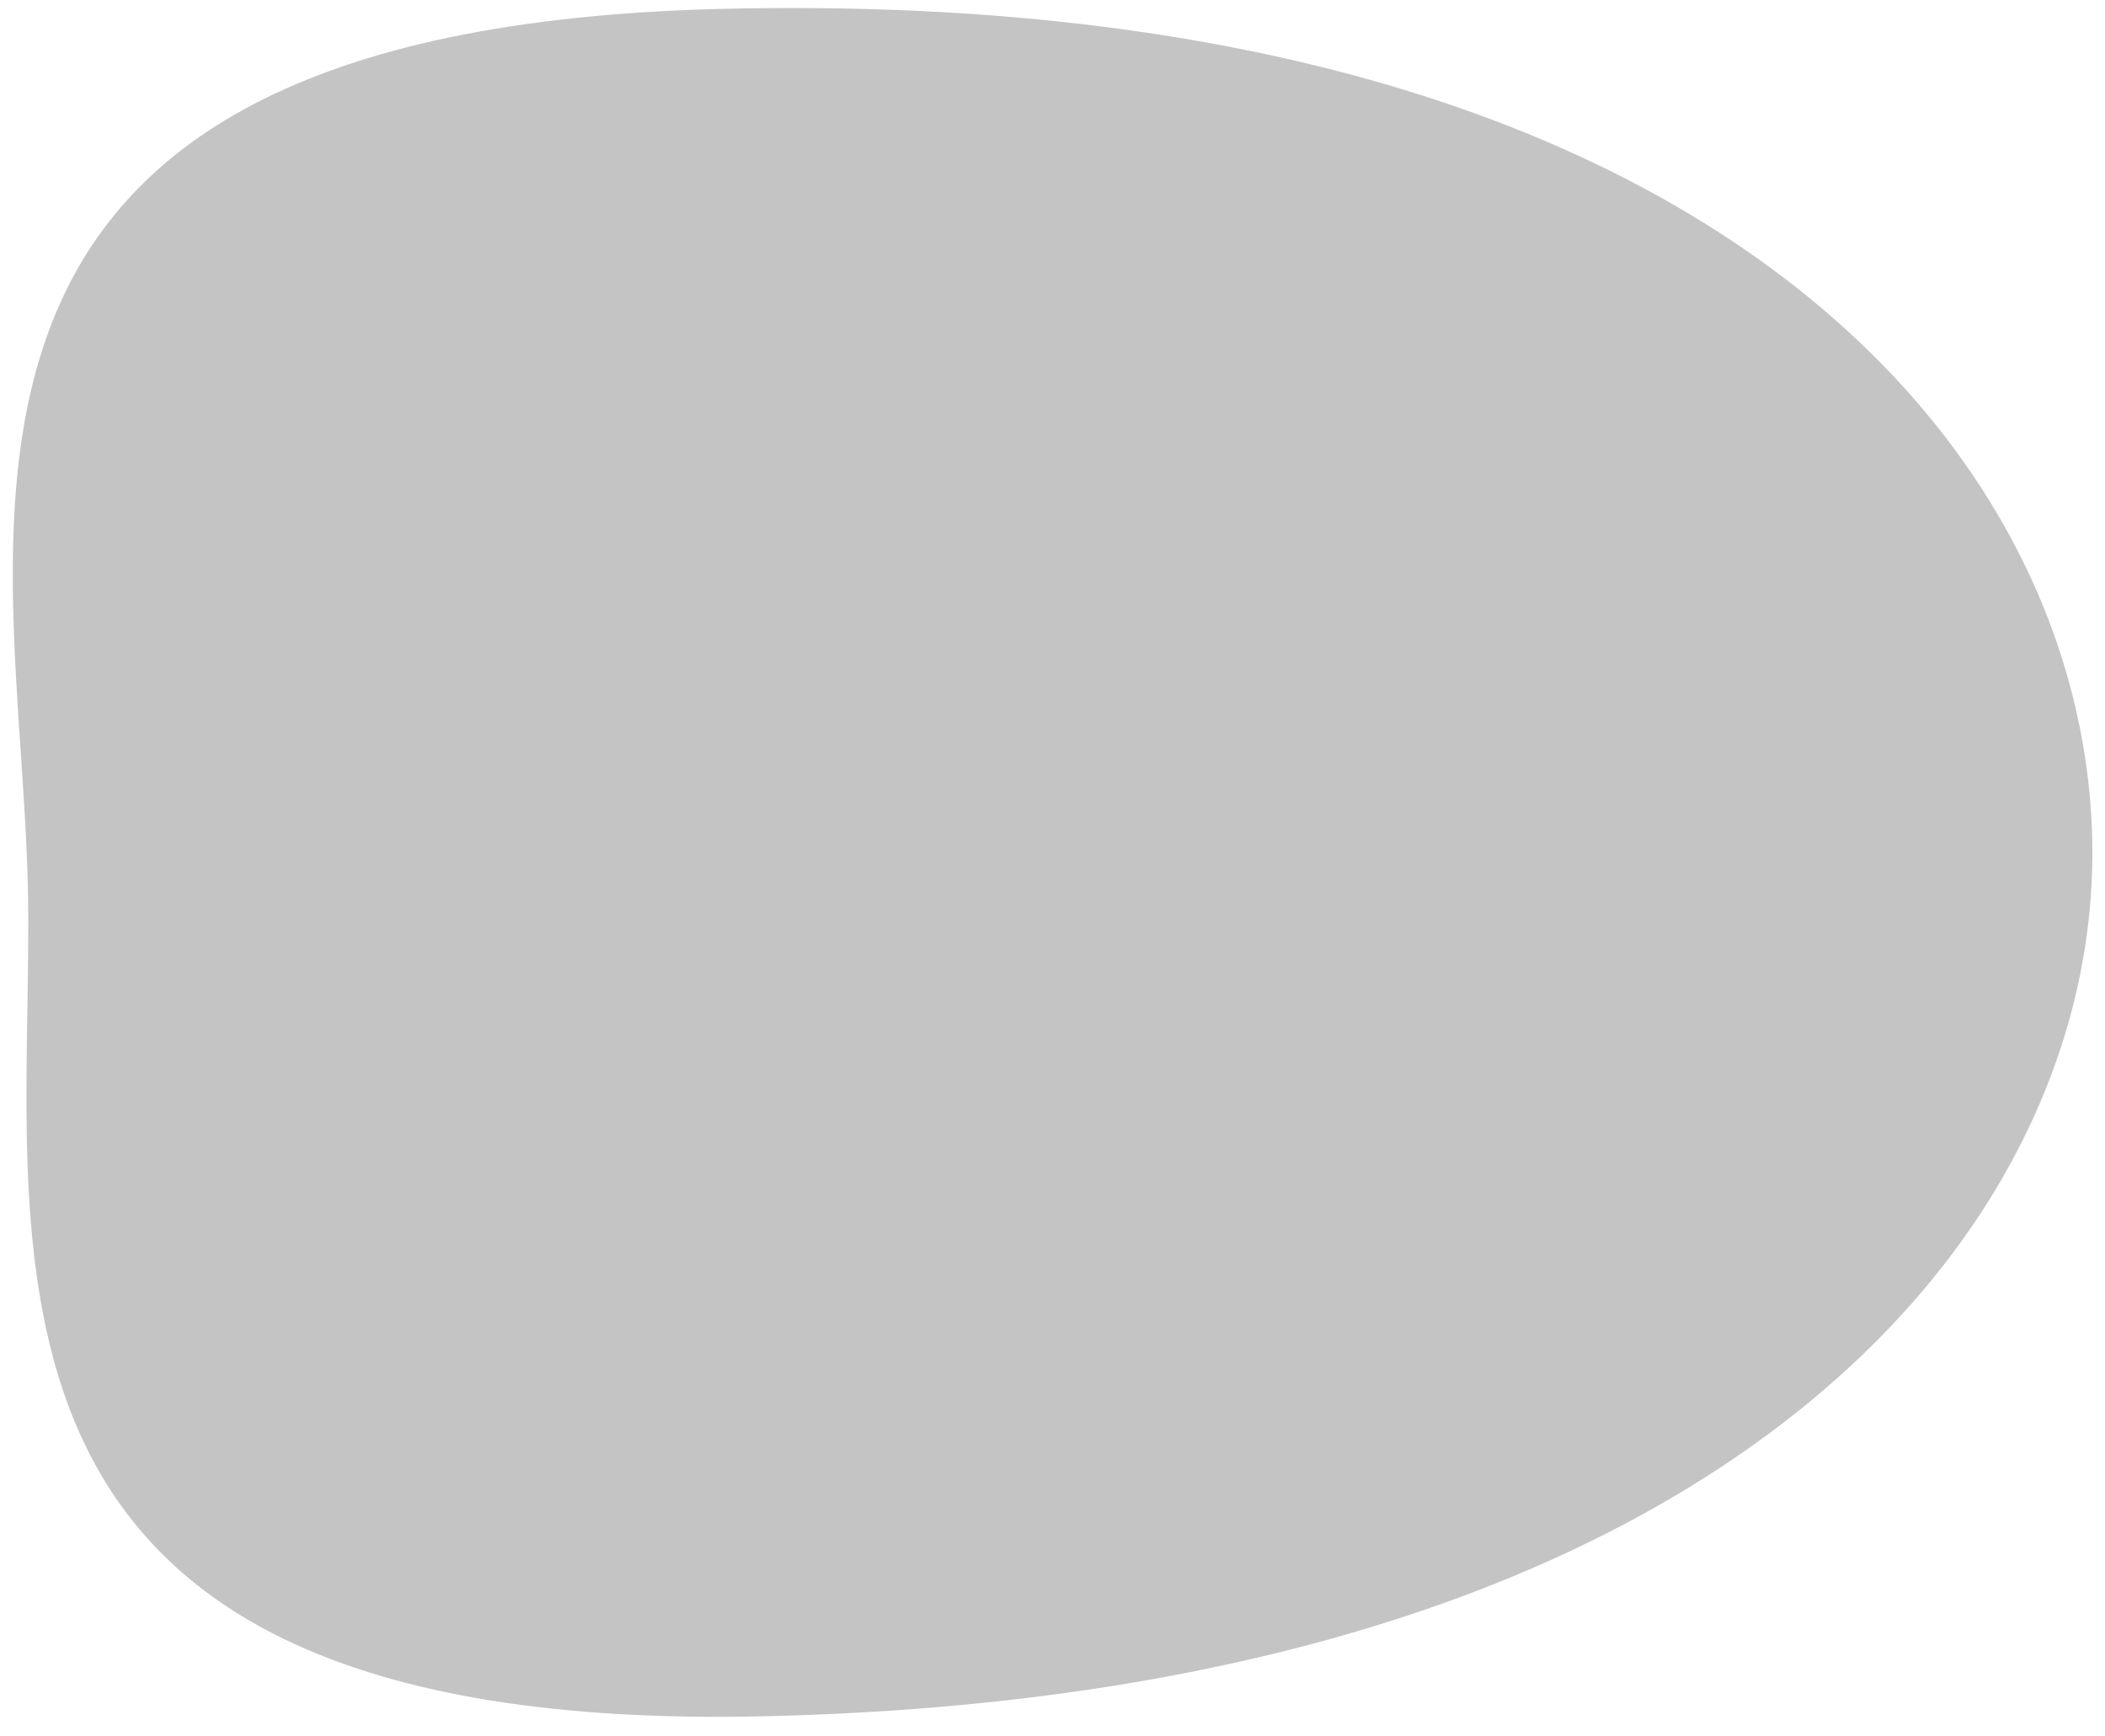
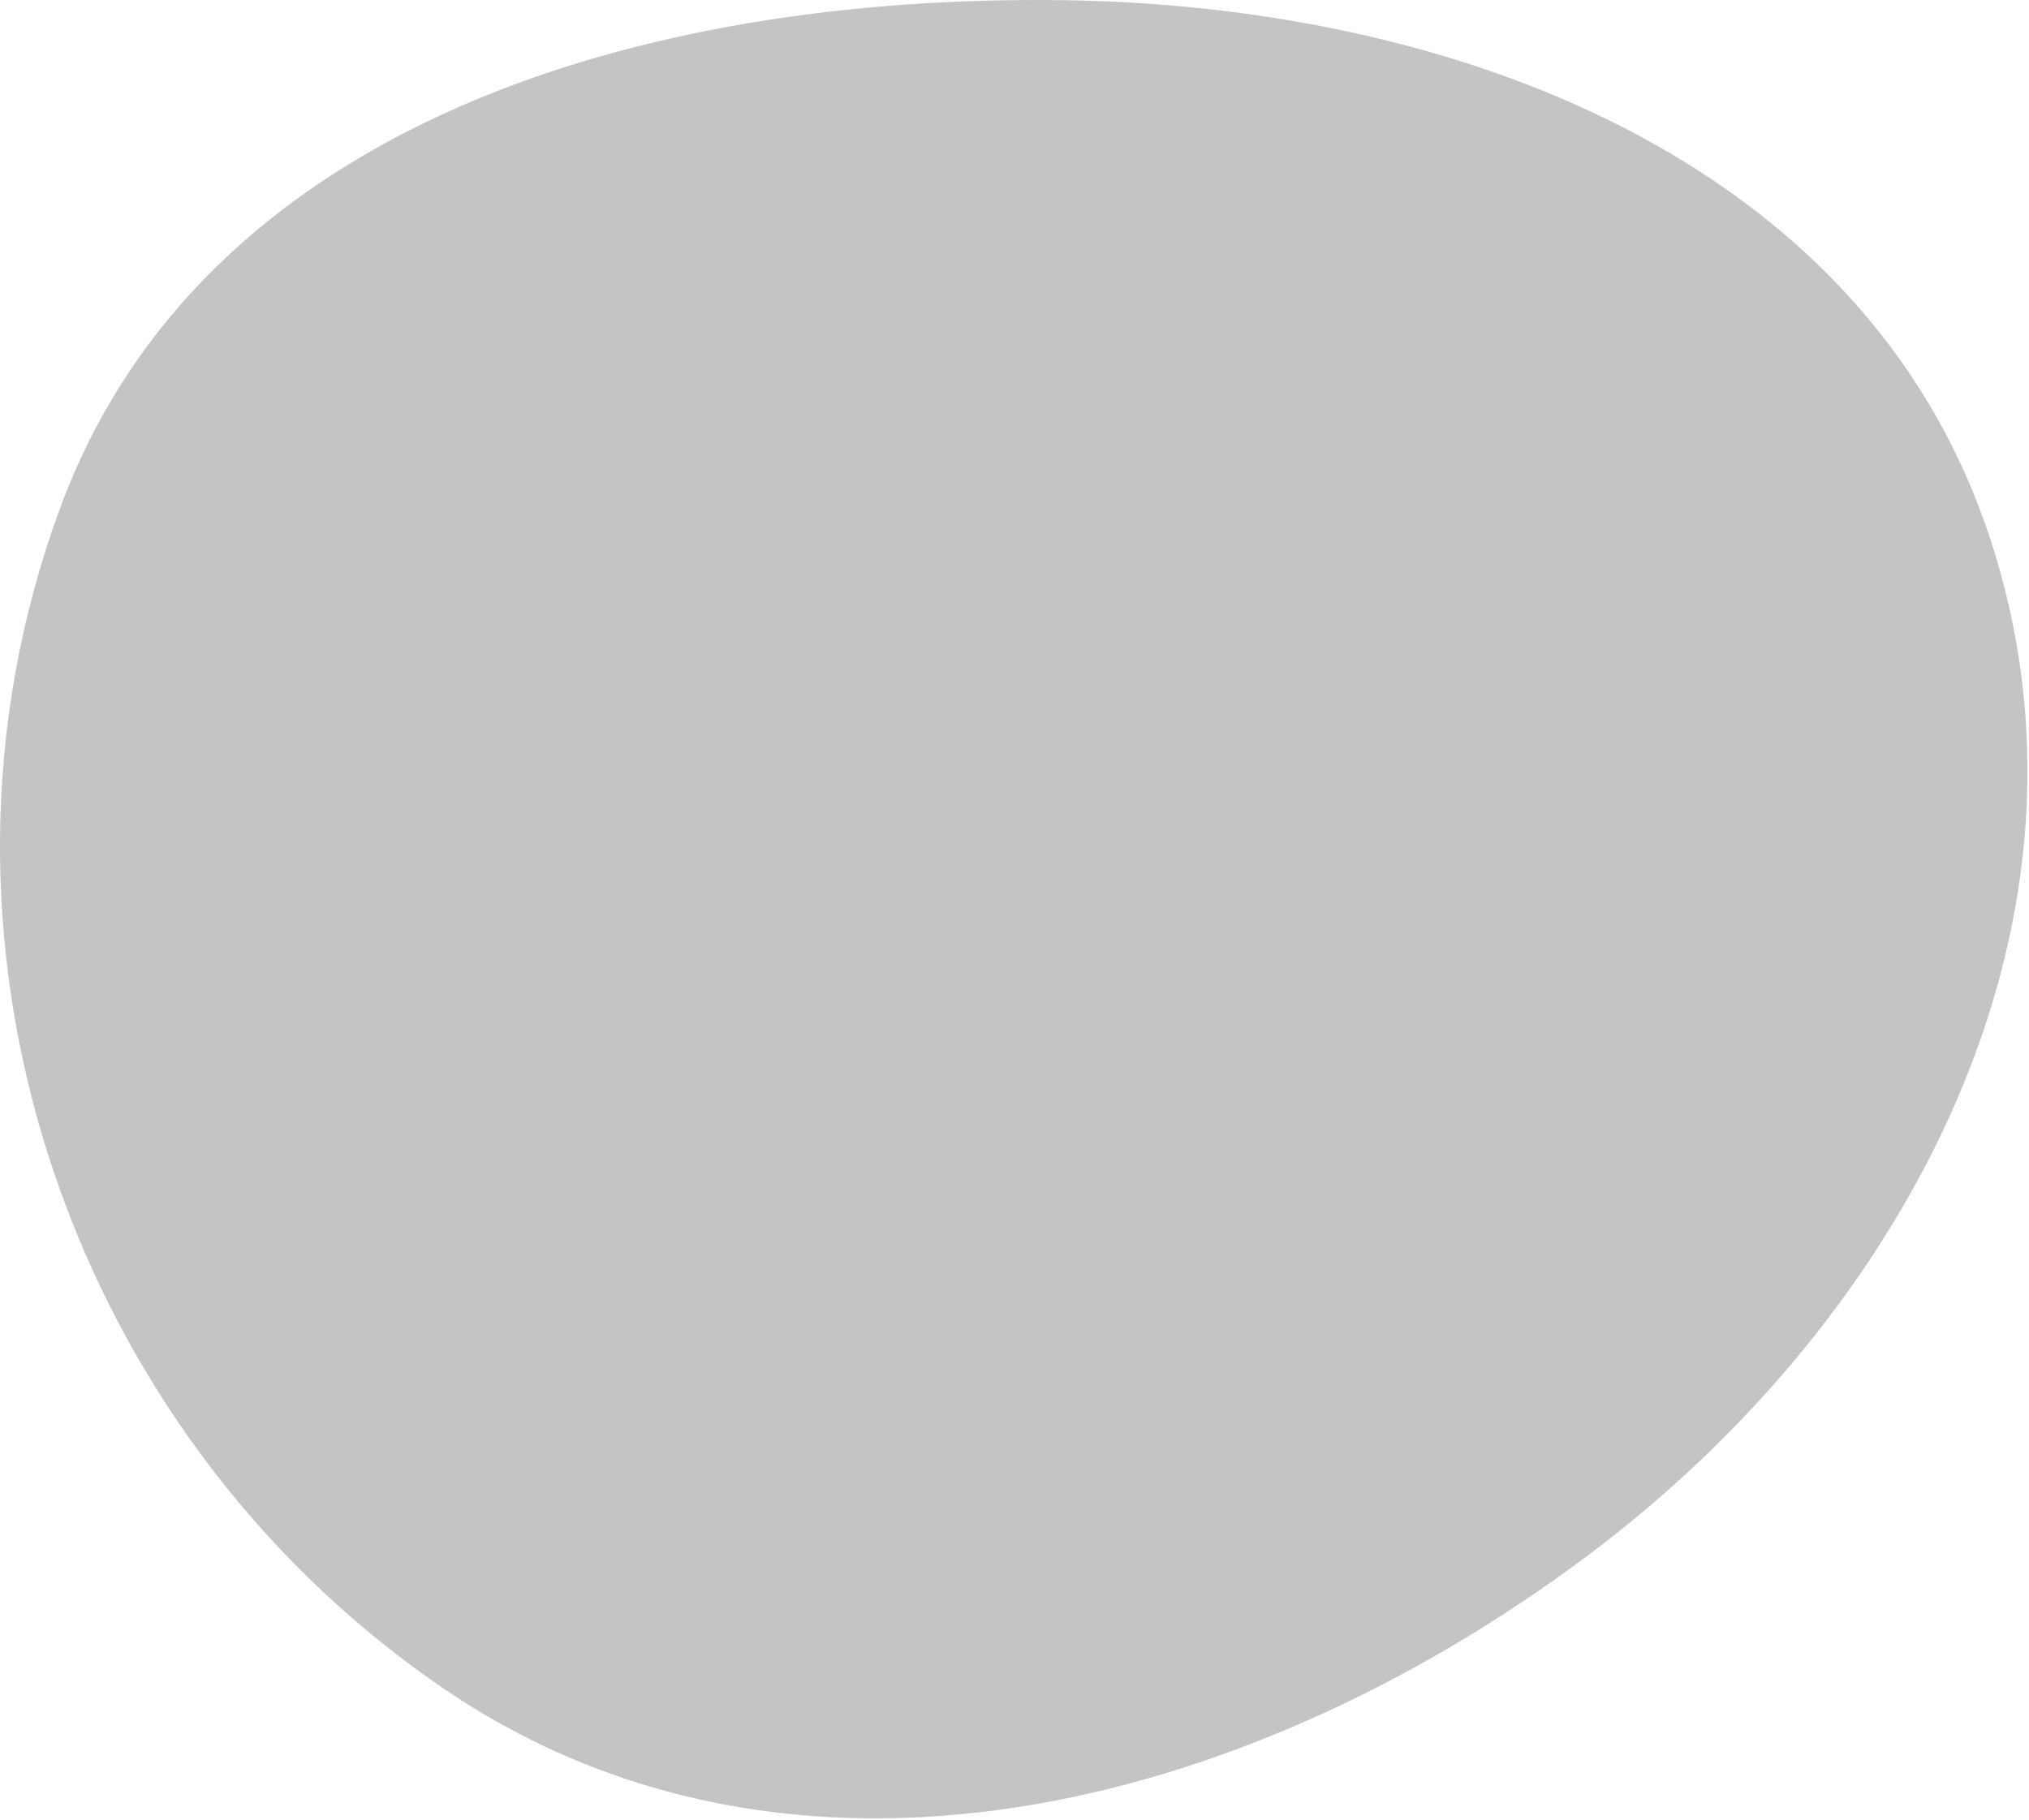
- <svg xmlns="http://www.w3.org/2000/svg" width="97" height="80" viewBox="0 0 97 80" fill="none">
-   <path fill-rule="evenodd" clip-rule="evenodd" d="M33.42 0.405C-6.024 1.297 0.912 24.433 1.283 40.829C1.649 56.982 -3.656 79.975 35.2 79.097C79.148 78.103 96.824 56.946 96.411 38.678C95.993 20.192 77.889 -0.601 33.42 0.405Z" fill="#C4C4C4" />
+ <svg xmlns="http://www.w3.org/2000/svg" width="659" height="591" viewBox="0 0 659 591" fill="none">
+   <path fill-rule="evenodd" clip-rule="evenodd" d="M344.553 0.049C472.592 1.638 604.883 51.873 645.795 173.211C687.871 298.001 620.633 427.052 515.077 505.796C404.562 588.24 256.997 626.09 143.334 548.045C21.148 464.149 -31.708 304.568 19.38 165.436C65.721 39.231 210.12 -1.62 344.553 0.049Z" fill="#C4C4C4" />
</svg>
